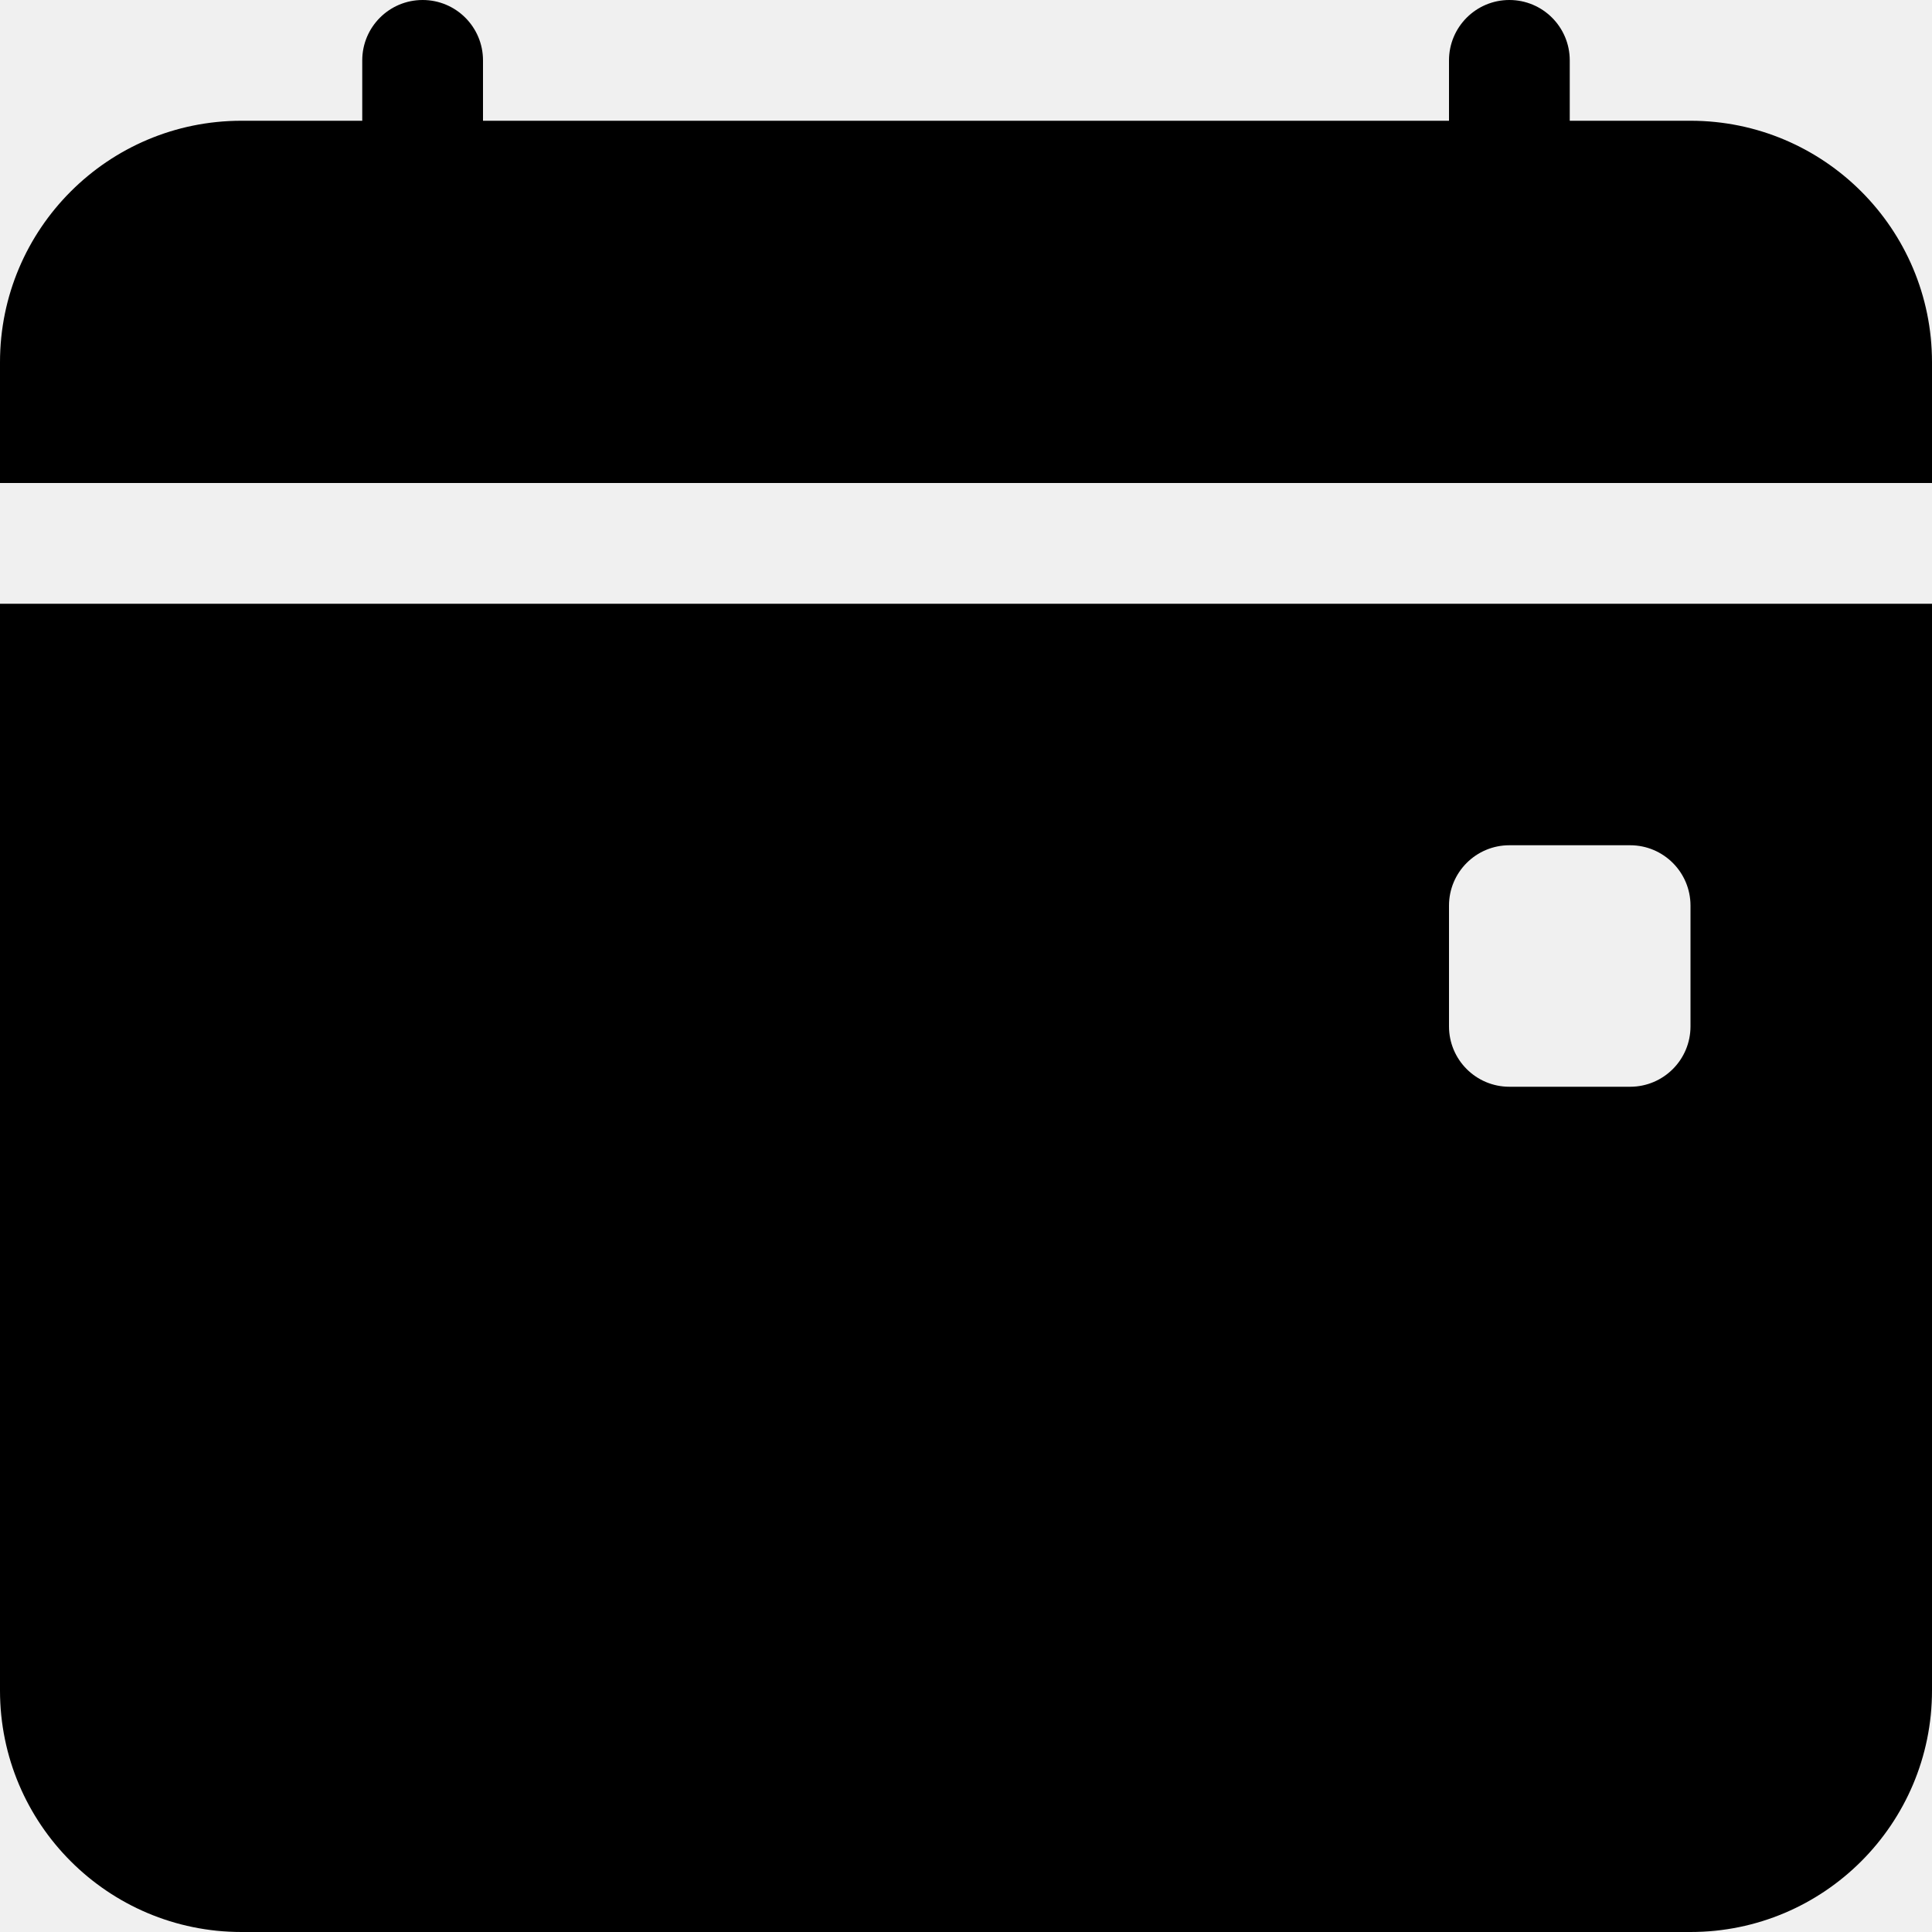
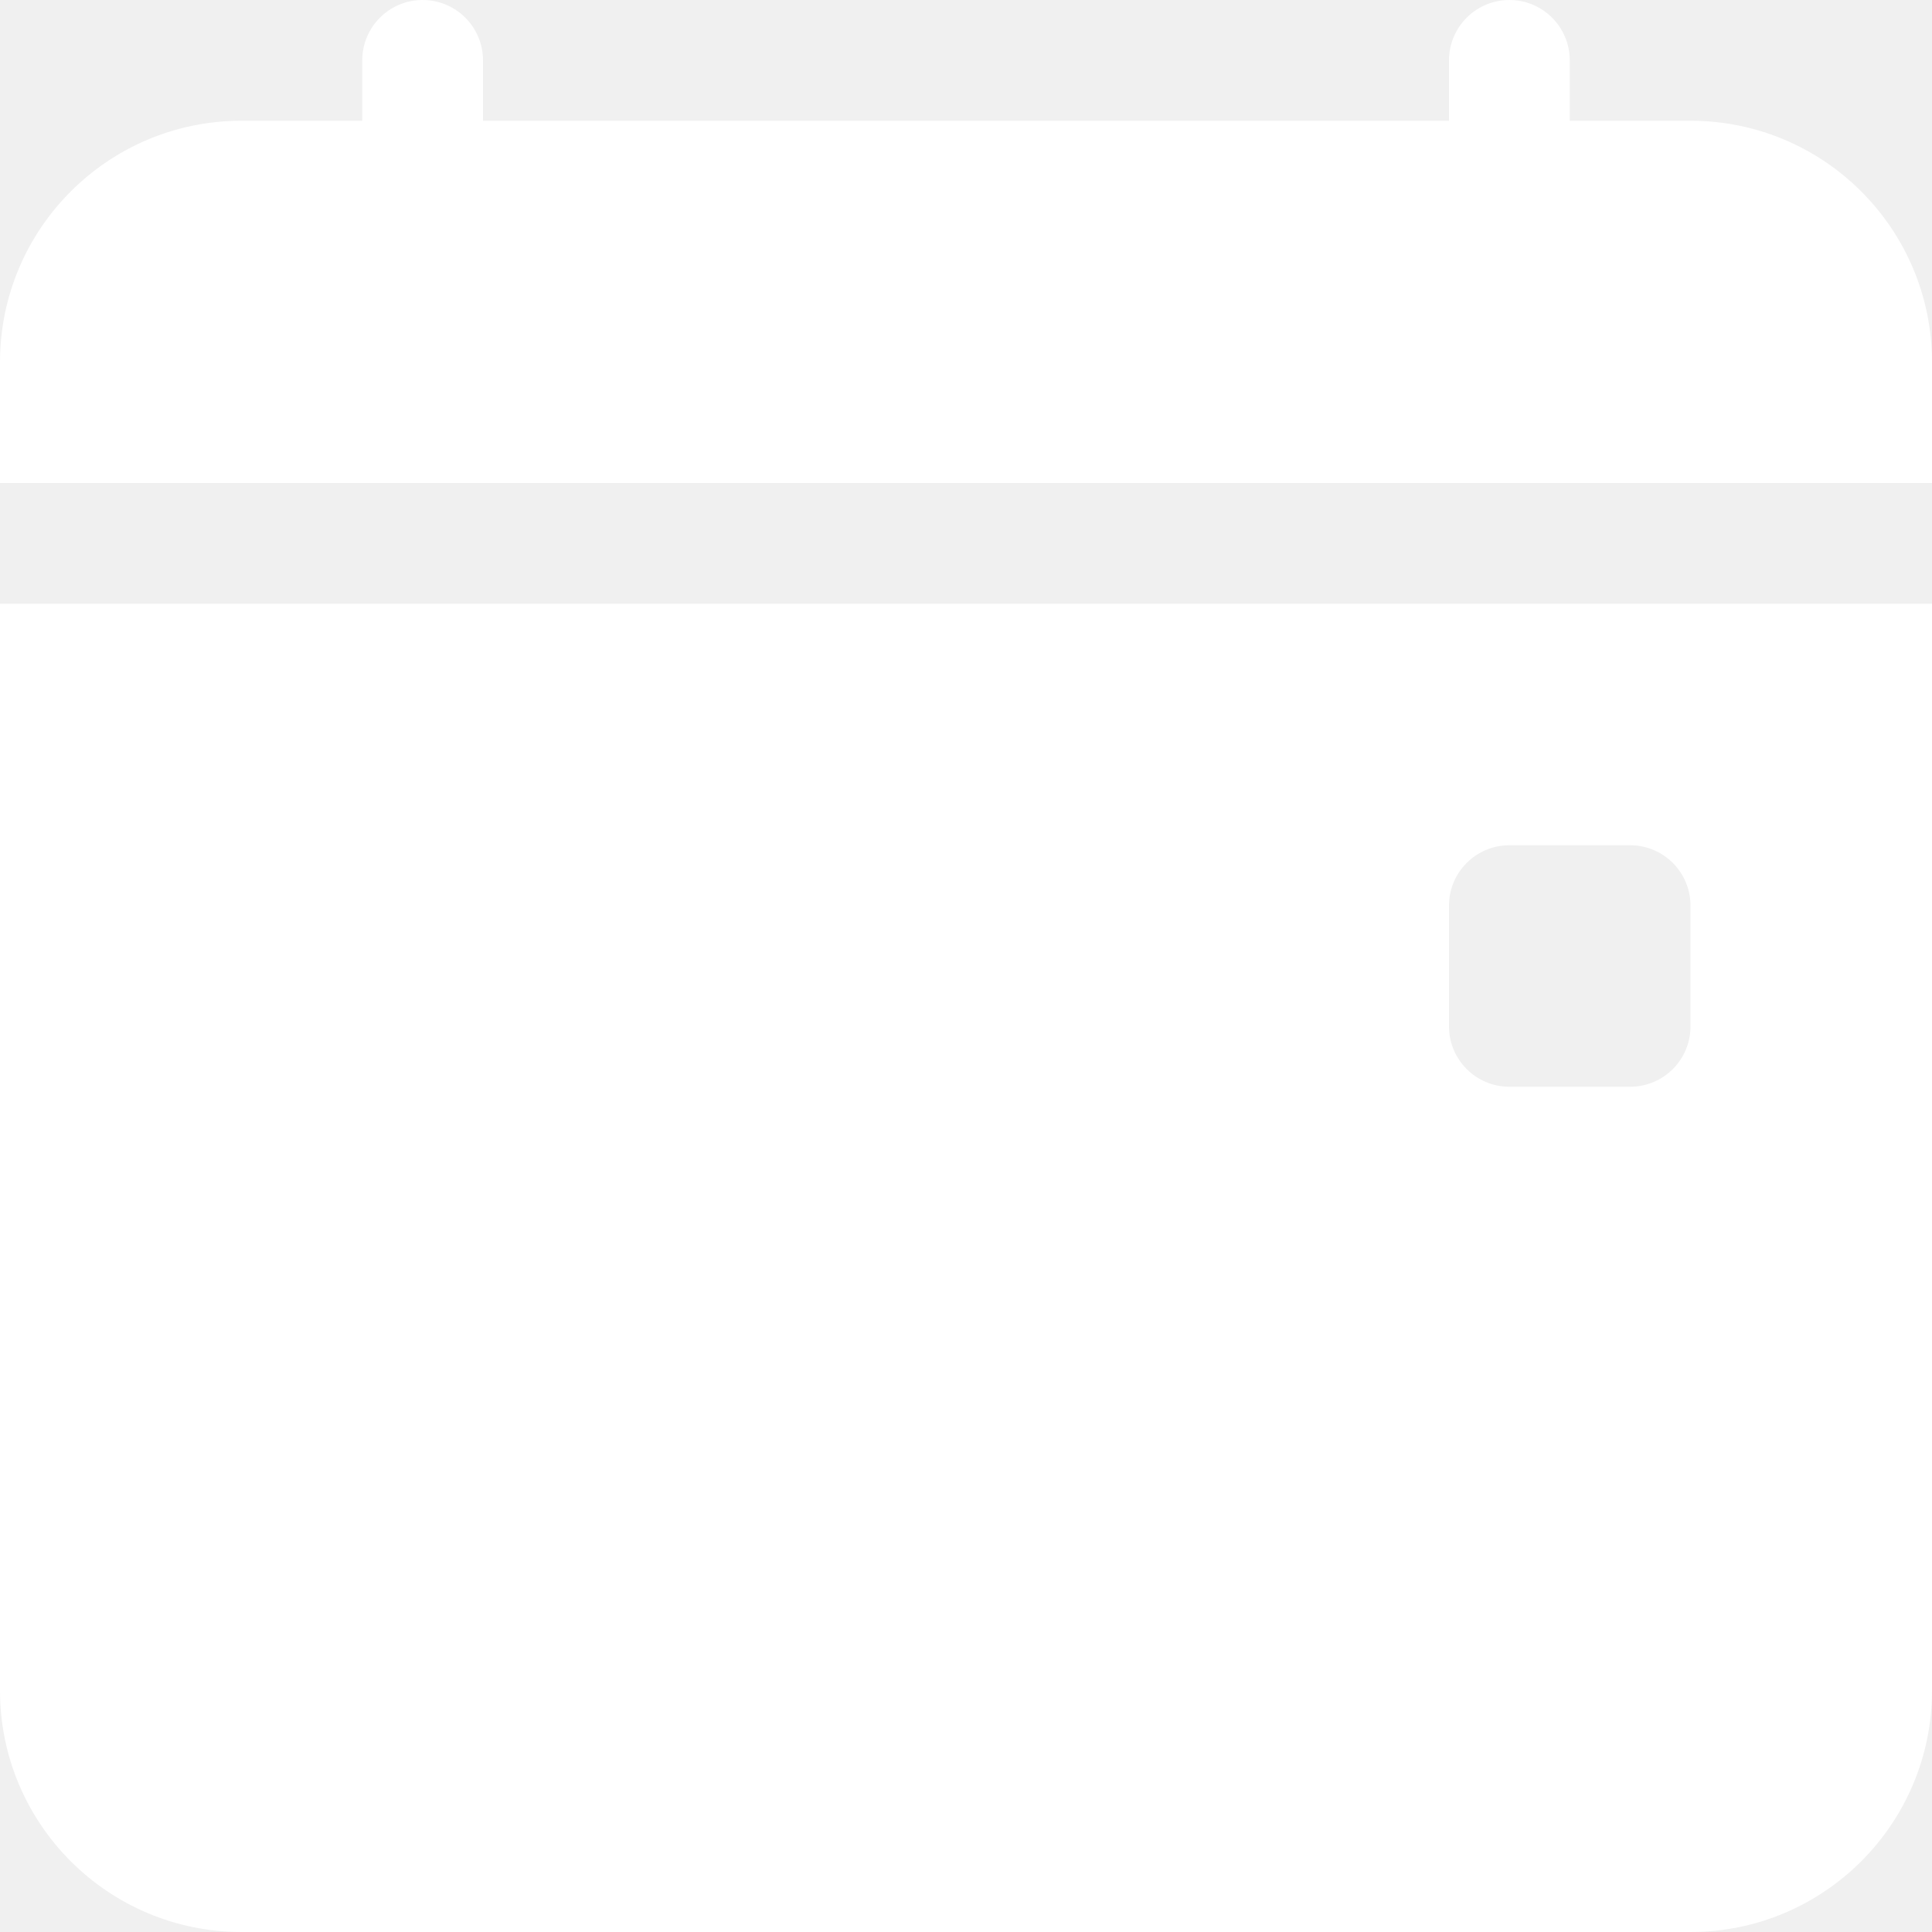
<svg xmlns="http://www.w3.org/2000/svg" aria-hidden="true" role="img" class="iconify iconify--bi" width="32" height="32" preserveAspectRatio="xMidYMid meet" viewBox="0 0 16 16">
-   <g fill="currentColor">
+   <g fill="#fff">
    <path d="M4 .5a.5.5 0 0 0-1 0V1H2a2 2 0 0 0-2 2v1h16V3a2 2 0 0 0-2-2h-1V.5a.5.5 0 0 0-1 0V1H4V.5zM16 14V5H0v9a2 2 0 0 0 2 2h12a2 2 0 0 0 2-2zm-3.5-7h1a.5.5 0 0 1 .5.5v1a.5.5 0 0 1-.5.5h-1a.5.5 0 0 1-.5-.5v-1a.5.5 0 0 1 .5-.5z" />
  </g>
</svg>
